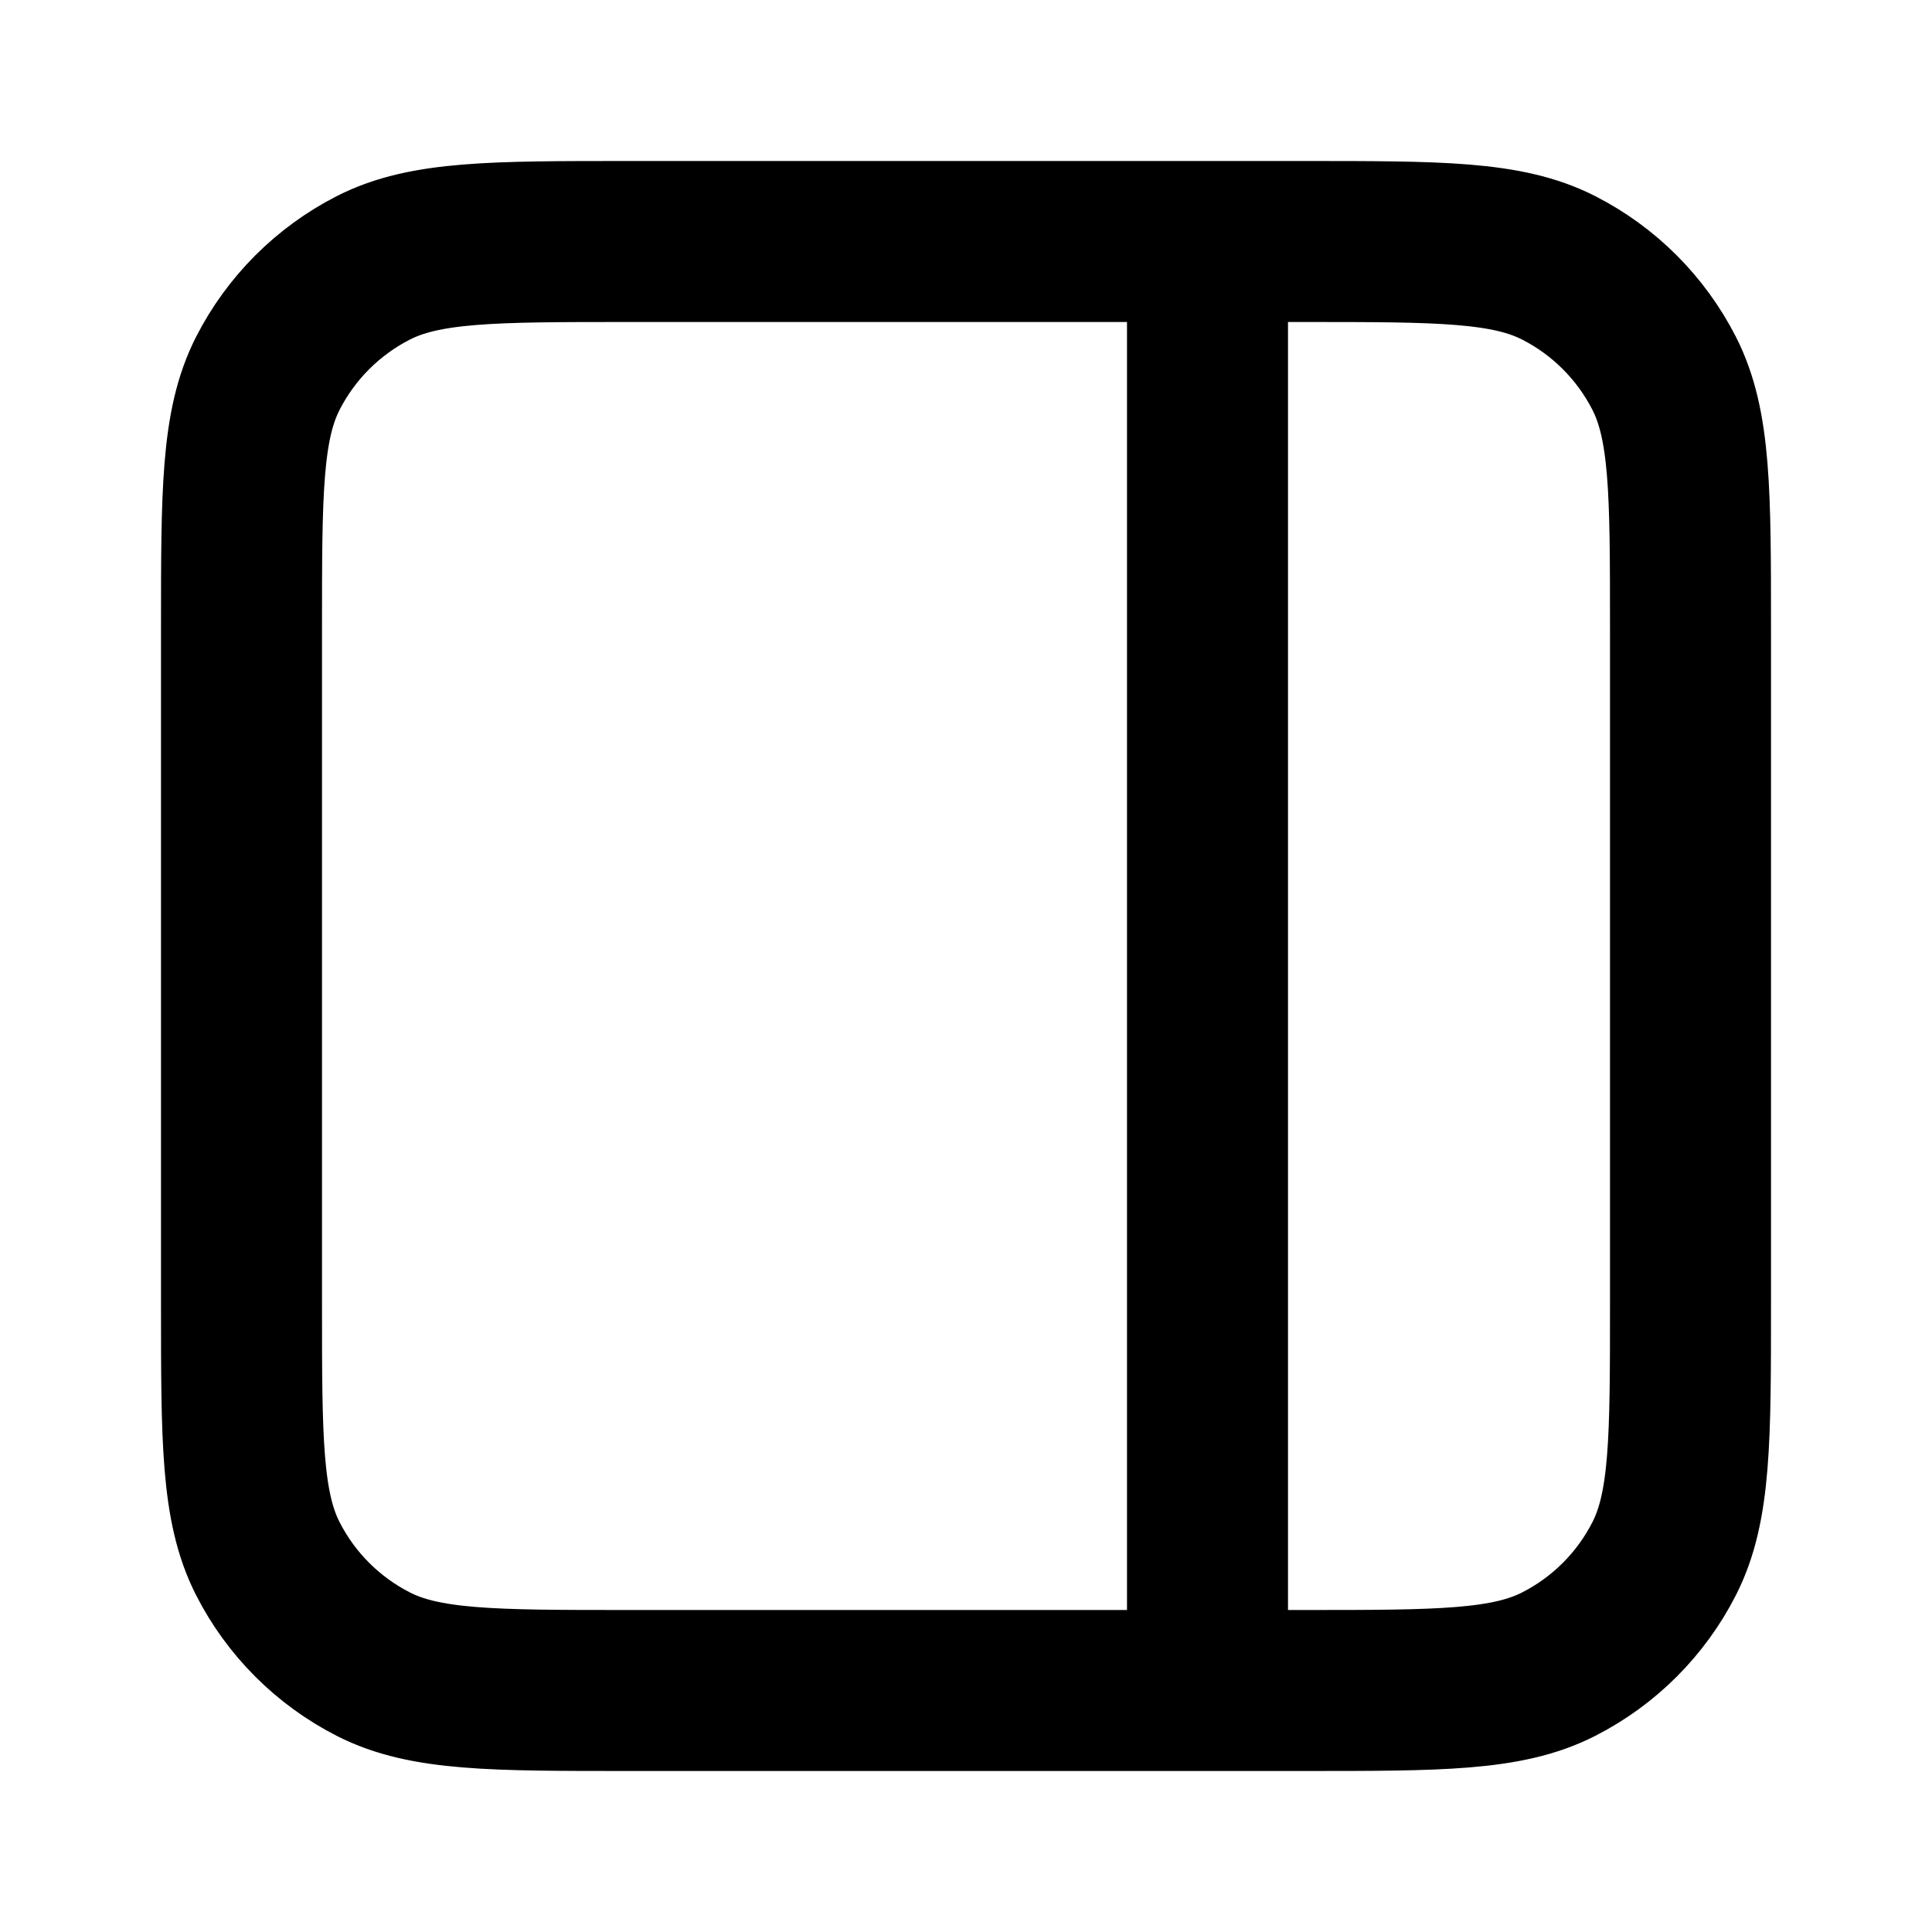
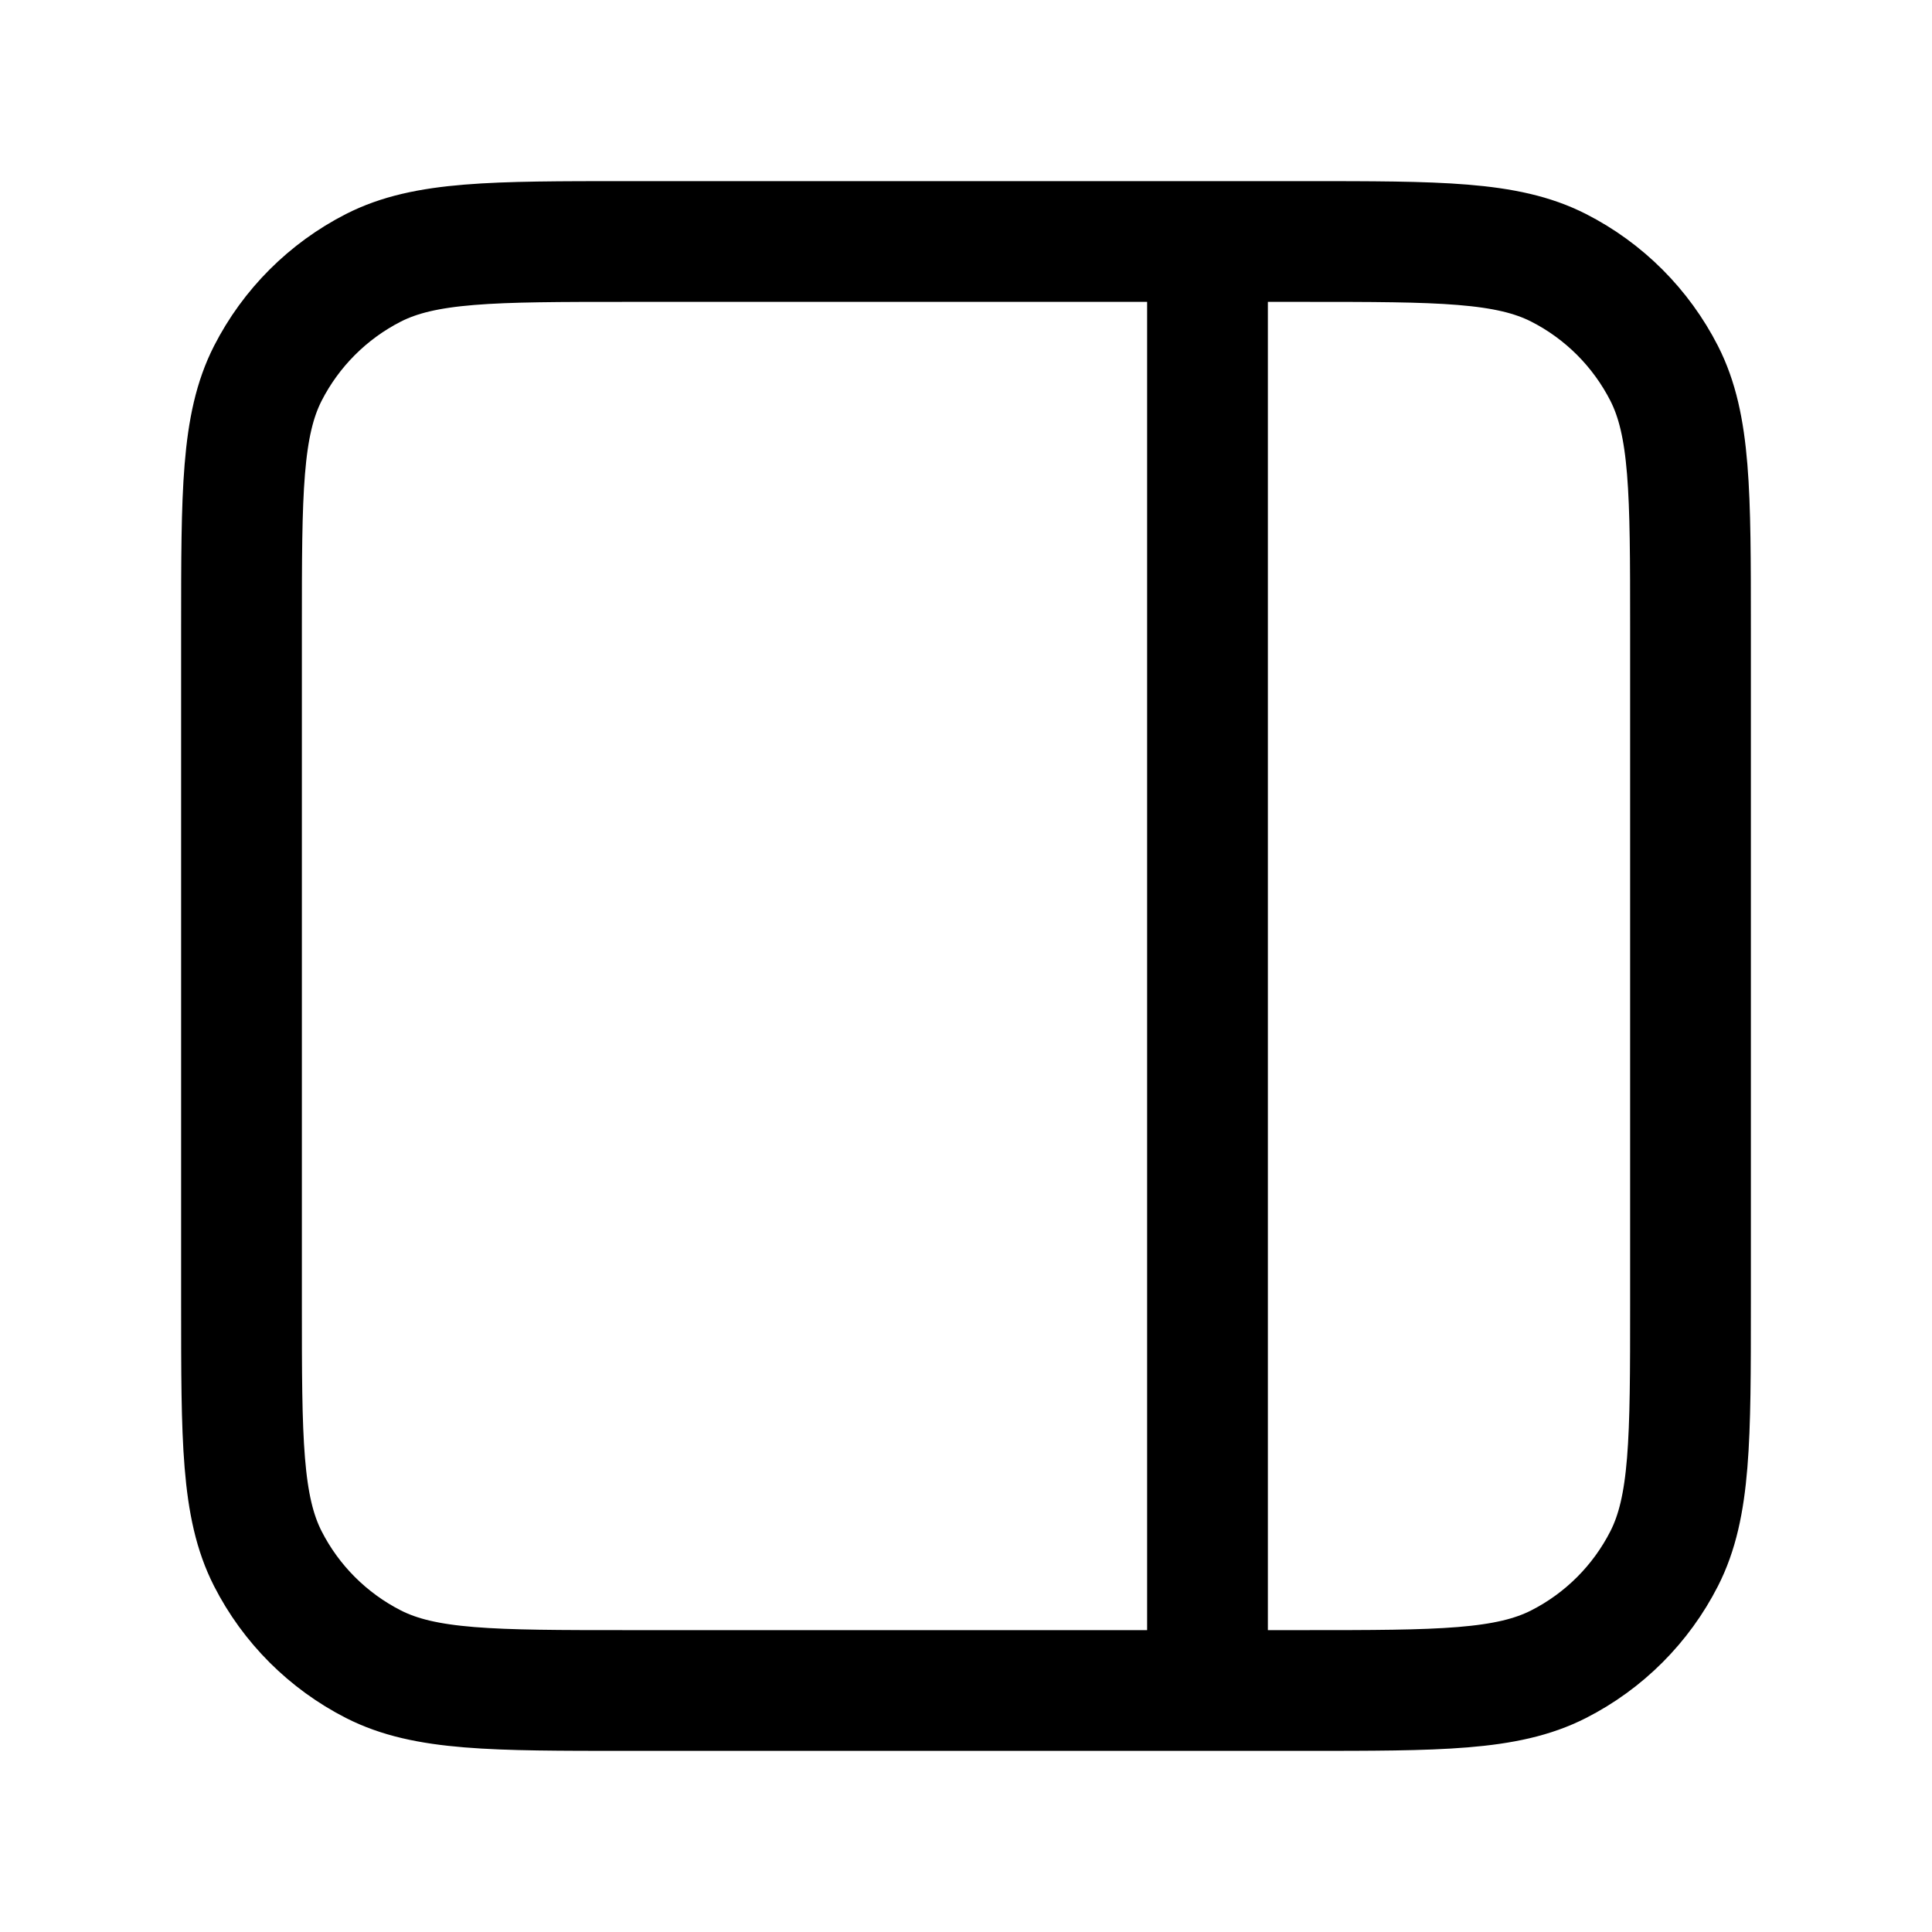
<svg xmlns="http://www.w3.org/2000/svg" width="100%" height="100%" viewBox="0 0 24 24" fill="none">
-   <path d="M15 3V21M7.8 3H16.2C17.88 3 18.72 3 19.362 3.327C19.927 3.615 20.385 4.074 20.673 4.638C21 5.28 21 6.12 21 7.8V16.2C21 17.88 21 18.72 20.673 19.362C20.385 19.927 19.927 20.385 19.362 20.673C18.72 21 17.88 21 16.2 21H7.8C6.12 21 5.28 21 4.638 20.673C4.074 20.385 3.615 19.927 3.327 19.362C3 18.72 3 17.88 3 16.2V7.8C3 6.12 3 5.28 3.327 4.638C3.615 4.074 4.074 3.615 4.638 3.327C5.28 3 6.12 3 7.8 3Z" stroke="currentColor" stroke-width="2" stroke-linecap="round" stroke-linejoin="round" />
+   <path d="M15 3V21M7.8 3H16.2C17.88 3 18.72 3 19.362 3.327C19.927 3.615 20.385 4.074 20.673 4.638C21 5.28 21 6.12 21 7.8V16.2C21 17.88 21 18.72 20.673 19.362C20.385 19.927 19.927 20.385 19.362 20.673C18.72 21 17.88 21 16.2 21H7.8C6.12 21 5.28 21 4.638 20.673C4.074 20.385 3.615 19.927 3.327 19.362C3 18.72 3 17.88 3 16.2V7.8C3 6.12 3 5.28 3.327 4.638C3.615 4.074 4.074 3.615 4.638 3.327C5.28 3 6.12 3 7.8 3Z" stroke="currentColor" stroke-width="1.5" stroke-linecap="round" stroke-linejoin="round" />
</svg>
